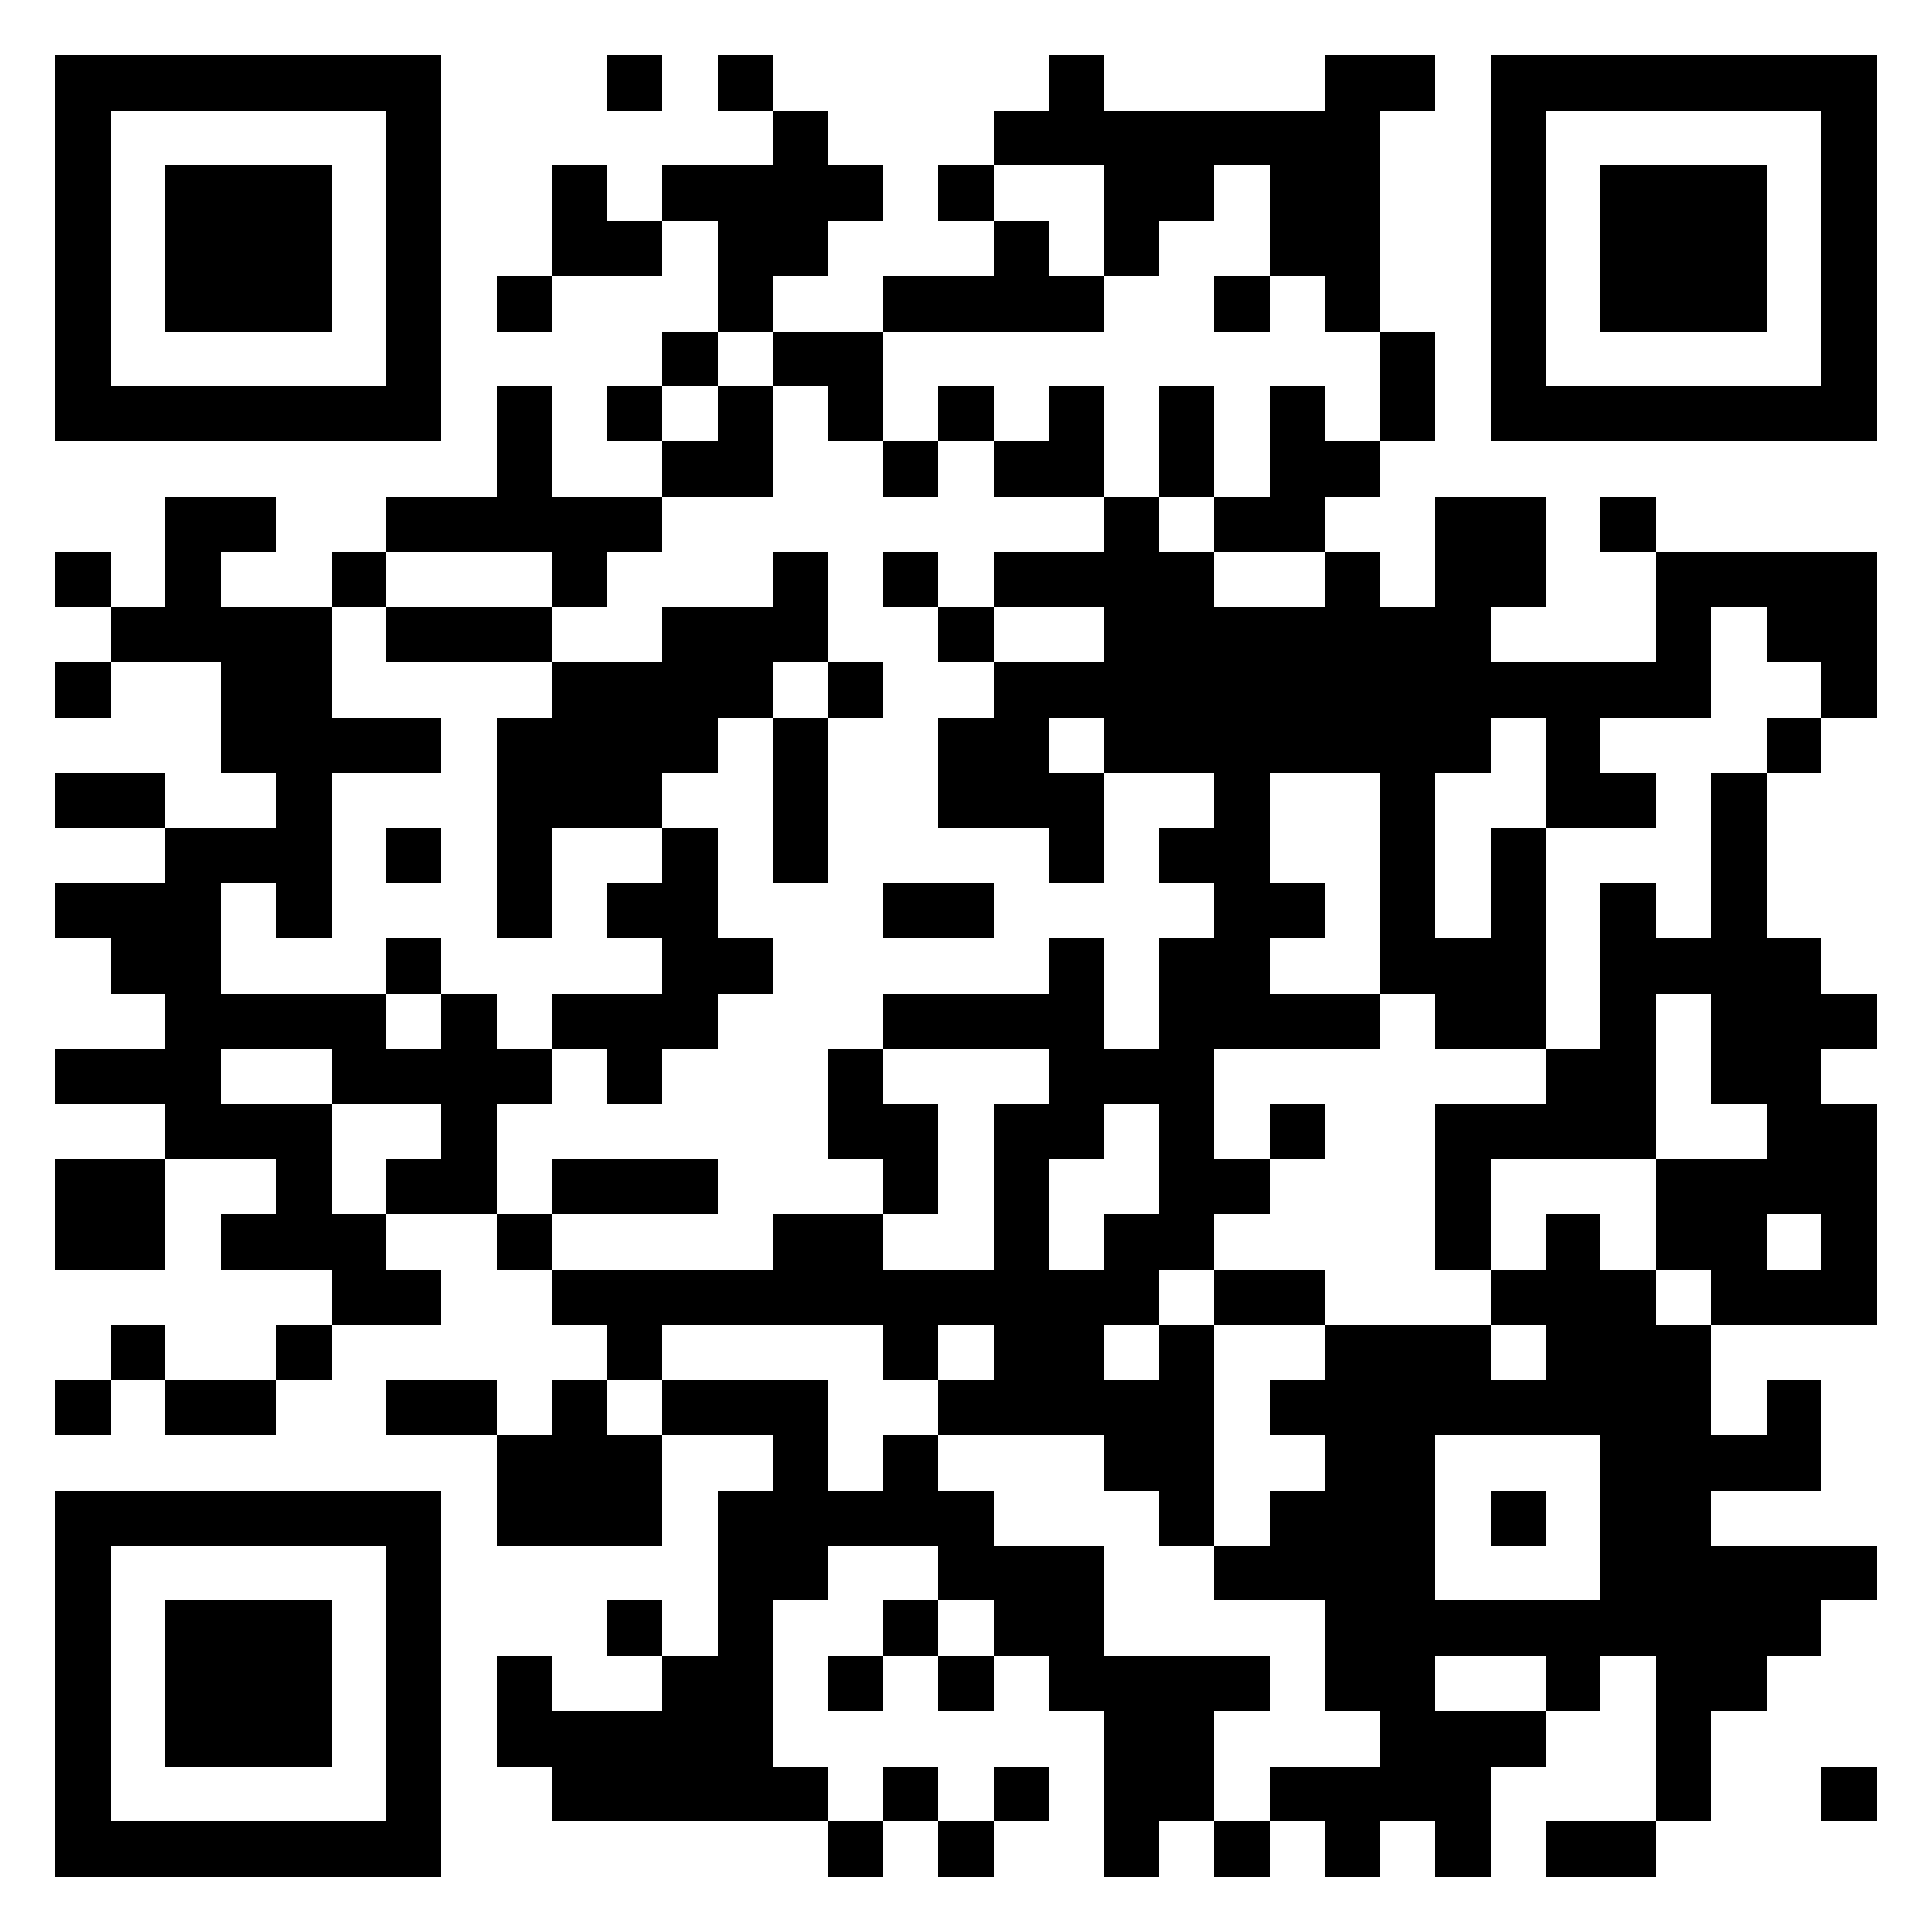
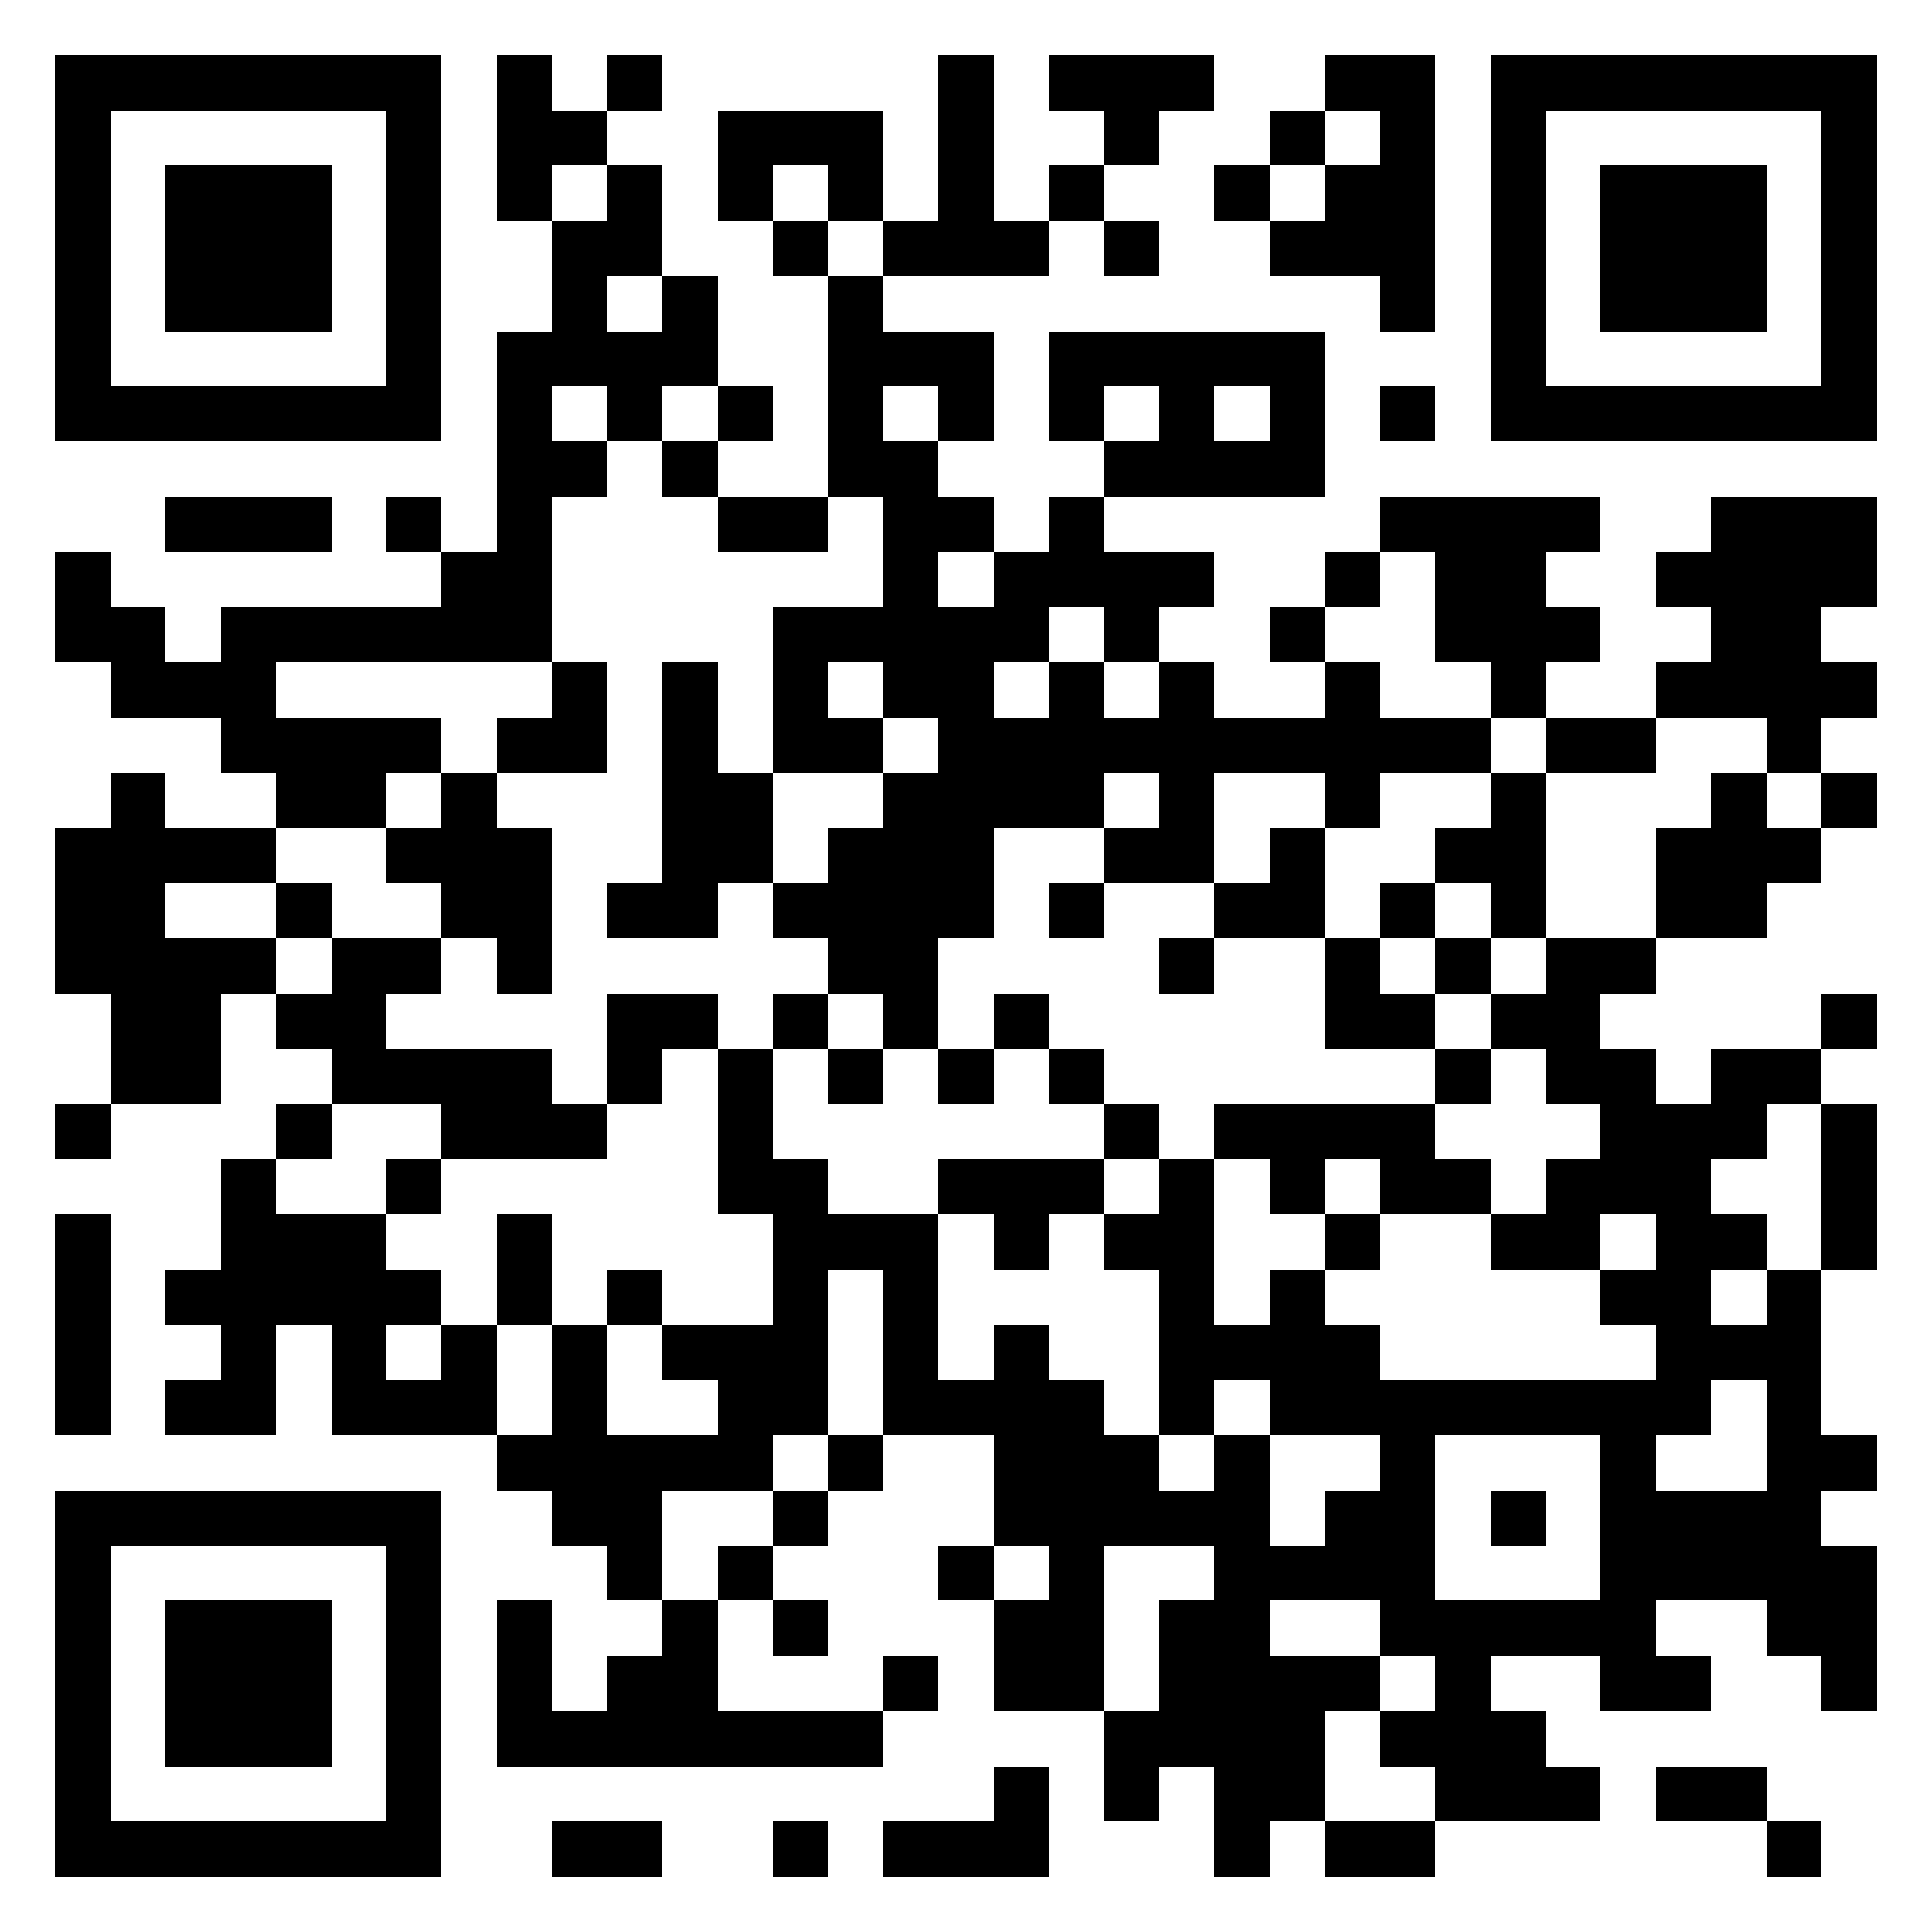
<svg xmlns="http://www.w3.org/2000/svg" width="900" height="900" viewBox="0 0 35 35" shape-rendering="crispEdges">
  <path fill="#ffffff" d="M0 0h35v35H0z" />
-   <path stroke="#000000" d="M1 1.5h7m3 0h1m1 0h1m5 0h1m4 0h2m1 0h7M1 2.5h1m5 0h1m6 0h1m3 0h7m2 0h1m5 0h1M1 3.5h1m1 0h3m1 0h1m2 0h1m1 0h4m1 0h1m2 0h2m1 0h2m2 0h1m1 0h3m1 0h1M1 4.5h1m1 0h3m1 0h1m2 0h2m1 0h2m3 0h1m1 0h1m2 0h2m2 0h1m1 0h3m1 0h1M1 5.5h1m1 0h3m1 0h1m1 0h1m3 0h1m2 0h4m2 0h1m1 0h1m2 0h1m1 0h3m1 0h1M1 6.5h1m5 0h1m4 0h1m1 0h2m9 0h1m1 0h1m5 0h1M1 7.5h7m1 0h1m1 0h1m1 0h1m1 0h1m1 0h1m1 0h1m1 0h1m1 0h1m1 0h1m1 0h7M9 8.5h1m2 0h2m2 0h1m1 0h2m1 0h1m1 0h2M3 9.5h2m2 0h5m8 0h1m1 0h2m2 0h2m1 0h1M1 10.5h1m1 0h1m2 0h1m3 0h1m3 0h1m1 0h1m1 0h4m2 0h1m1 0h2m2 0h4M2 11.5h4m1 0h3m2 0h3m2 0h1m2 0h7m3 0h1m1 0h2M1 12.5h1m2 0h2m4 0h4m1 0h1m2 0h13m2 0h1M4 13.5h4m1 0h4m1 0h1m2 0h2m1 0h7m1 0h1m3 0h1M1 14.5h2m2 0h1m3 0h3m2 0h1m2 0h3m2 0h1m2 0h1m2 0h2m1 0h1M3 15.5h3m1 0h1m1 0h1m2 0h1m1 0h1m4 0h1m1 0h2m2 0h1m1 0h1m3 0h1M1 16.5h3m1 0h1m3 0h1m1 0h2m3 0h2m4 0h2m1 0h1m1 0h1m1 0h1m1 0h1M2 17.5h2m3 0h1m4 0h2m5 0h1m1 0h2m2 0h3m1 0h4M3 18.5h4m1 0h1m1 0h3m3 0h4m1 0h4m1 0h2m1 0h1m1 0h3M1 19.5h3m2 0h4m1 0h1m3 0h1m3 0h3m6 0h2m1 0h2M3 20.5h3m2 0h1m6 0h2m1 0h2m1 0h1m1 0h1m2 0h4m2 0h2M1 21.5h2m2 0h1m1 0h2m1 0h3m3 0h1m1 0h1m2 0h2m3 0h1m3 0h4M1 22.5h2m1 0h3m2 0h1m4 0h2m2 0h1m1 0h2m4 0h1m1 0h1m1 0h2m1 0h1M6 23.5h2m2 0h11m1 0h2m3 0h3m1 0h3M2 24.5h1m2 0h1m5 0h1m4 0h1m1 0h2m1 0h1m2 0h3m1 0h3M1 25.5h1m1 0h2m2 0h2m1 0h1m1 0h3m2 0h5m1 0h8m1 0h1M9 26.5h3m2 0h1m1 0h1m3 0h2m2 0h2m3 0h4M1 27.5h7m1 0h3m1 0h5m3 0h1m1 0h3m1 0h1m1 0h2M1 28.5h1m5 0h1m5 0h2m2 0h3m2 0h4m3 0h5M1 29.5h1m1 0h3m1 0h1m3 0h1m1 0h1m2 0h1m1 0h2m4 0h9M1 30.5h1m1 0h3m1 0h1m1 0h1m2 0h2m1 0h1m1 0h1m1 0h4m1 0h2m2 0h1m1 0h2M1 31.5h1m1 0h3m1 0h1m1 0h5m6 0h2m3 0h3m2 0h1M1 32.5h1m5 0h1m2 0h5m1 0h1m1 0h1m1 0h2m1 0h4m3 0h1m2 0h1M1 33.5h7m7 0h1m1 0h1m2 0h1m1 0h1m1 0h1m1 0h1m1 0h2" />
+   <path stroke="#000000" d="M1 1.5h7m1 0h1m1 0h1m5 0h1m1 0h3m2 0h2m1 0h7M1 2.5h1m5 0h1m1 0h2m2 0h3m1 0h1m2 0h1m2 0h1m1 0h1m1 0h1m5 0h1M1 3.5h1m1 0h3m1 0h1m1 0h1m1 0h1m1 0h1m1 0h1m1 0h1m1 0h1m2 0h1m1 0h2m1 0h1m1 0h3m1 0h1M1 4.5h1m1 0h3m1 0h1m2 0h2m2 0h1m1 0h3m1 0h1m2 0h3m1 0h1m1 0h3m1 0h1M1 5.5h1m1 0h3m1 0h1m2 0h1m1 0h1m2 0h1m9 0h1m1 0h1m1 0h3m1 0h1M1 6.5h1m5 0h1m1 0h4m2 0h3m1 0h5m3 0h1m5 0h1M1 7.5h7m1 0h1m1 0h1m1 0h1m1 0h1m1 0h1m1 0h1m1 0h1m1 0h1m1 0h1m1 0h7M9 8.5h2m1 0h1m2 0h2m3 0h4M3 9.5h3m1 0h1m1 0h1m3 0h2m1 0h2m1 0h1m5 0h4m2 0h3M1 10.5h1m6 0h2m6 0h1m1 0h4m2 0h1m1 0h2m2 0h4M1 11.5h2m1 0h6m4 0h5m1 0h1m2 0h1m2 0h3m2 0h2M2 12.5h3m5 0h1m1 0h1m1 0h1m1 0h2m1 0h1m1 0h1m2 0h1m2 0h1m2 0h4M4 13.5h4m1 0h2m1 0h1m1 0h2m1 0h10m1 0h2m2 0h1M2 14.5h1m2 0h2m1 0h1m3 0h2m2 0h4m1 0h1m2 0h1m2 0h1m3 0h1m1 0h1M1 15.5h4m2 0h3m2 0h2m1 0h3m2 0h2m1 0h1m2 0h2m2 0h3M1 16.5h2m2 0h1m2 0h2m1 0h2m1 0h4m1 0h1m2 0h2m1 0h1m1 0h1m2 0h2M1 17.5h4m1 0h2m1 0h1m5 0h2m4 0h1m2 0h1m1 0h1m1 0h2M2 18.5h2m1 0h2m4 0h2m1 0h1m1 0h1m1 0h1m5 0h2m1 0h2m4 0h1M2 19.5h2m2 0h4m1 0h1m1 0h1m1 0h1m1 0h1m1 0h1m6 0h1m1 0h2m1 0h2M1 20.5h1m3 0h1m2 0h3m2 0h1m6 0h1m1 0h4m3 0h3m1 0h1M4 21.5h1m2 0h1m5 0h2m2 0h3m1 0h1m1 0h1m1 0h2m1 0h3m2 0h1M1 22.5h1m2 0h3m2 0h1m4 0h3m1 0h1m1 0h2m2 0h1m2 0h2m1 0h2m1 0h1M1 23.5h1m1 0h5m1 0h1m1 0h1m2 0h1m1 0h1m4 0h1m1 0h1m5 0h2m1 0h1M1 24.5h1m2 0h1m1 0h1m1 0h1m1 0h1m1 0h3m1 0h1m1 0h1m2 0h4m5 0h3M1 25.5h1m1 0h2m1 0h3m1 0h1m2 0h2m1 0h4m1 0h1m1 0h8m1 0h1M9 26.5h5m1 0h1m2 0h3m1 0h1m2 0h1m3 0h1m2 0h2M1 27.5h7m2 0h2m2 0h1m3 0h5m1 0h2m1 0h1m1 0h4M1 28.5h1m5 0h1m3 0h1m1 0h1m3 0h1m1 0h1m2 0h4m3 0h5M1 29.5h1m1 0h3m1 0h1m1 0h1m2 0h1m1 0h1m3 0h2m1 0h2m2 0h5m2 0h2M1 30.5h1m1 0h3m1 0h1m1 0h1m1 0h2m3 0h1m1 0h2m1 0h4m1 0h1m2 0h2m2 0h1M1 31.5h1m1 0h3m1 0h1m1 0h7m4 0h4m1 0h3M1 32.5h1m5 0h1m10 0h1m1 0h1m1 0h2m2 0h3m1 0h2M1 33.5h7m2 0h2m2 0h1m1 0h3m3 0h1m1 0h2m6 0h1" />
</svg>
